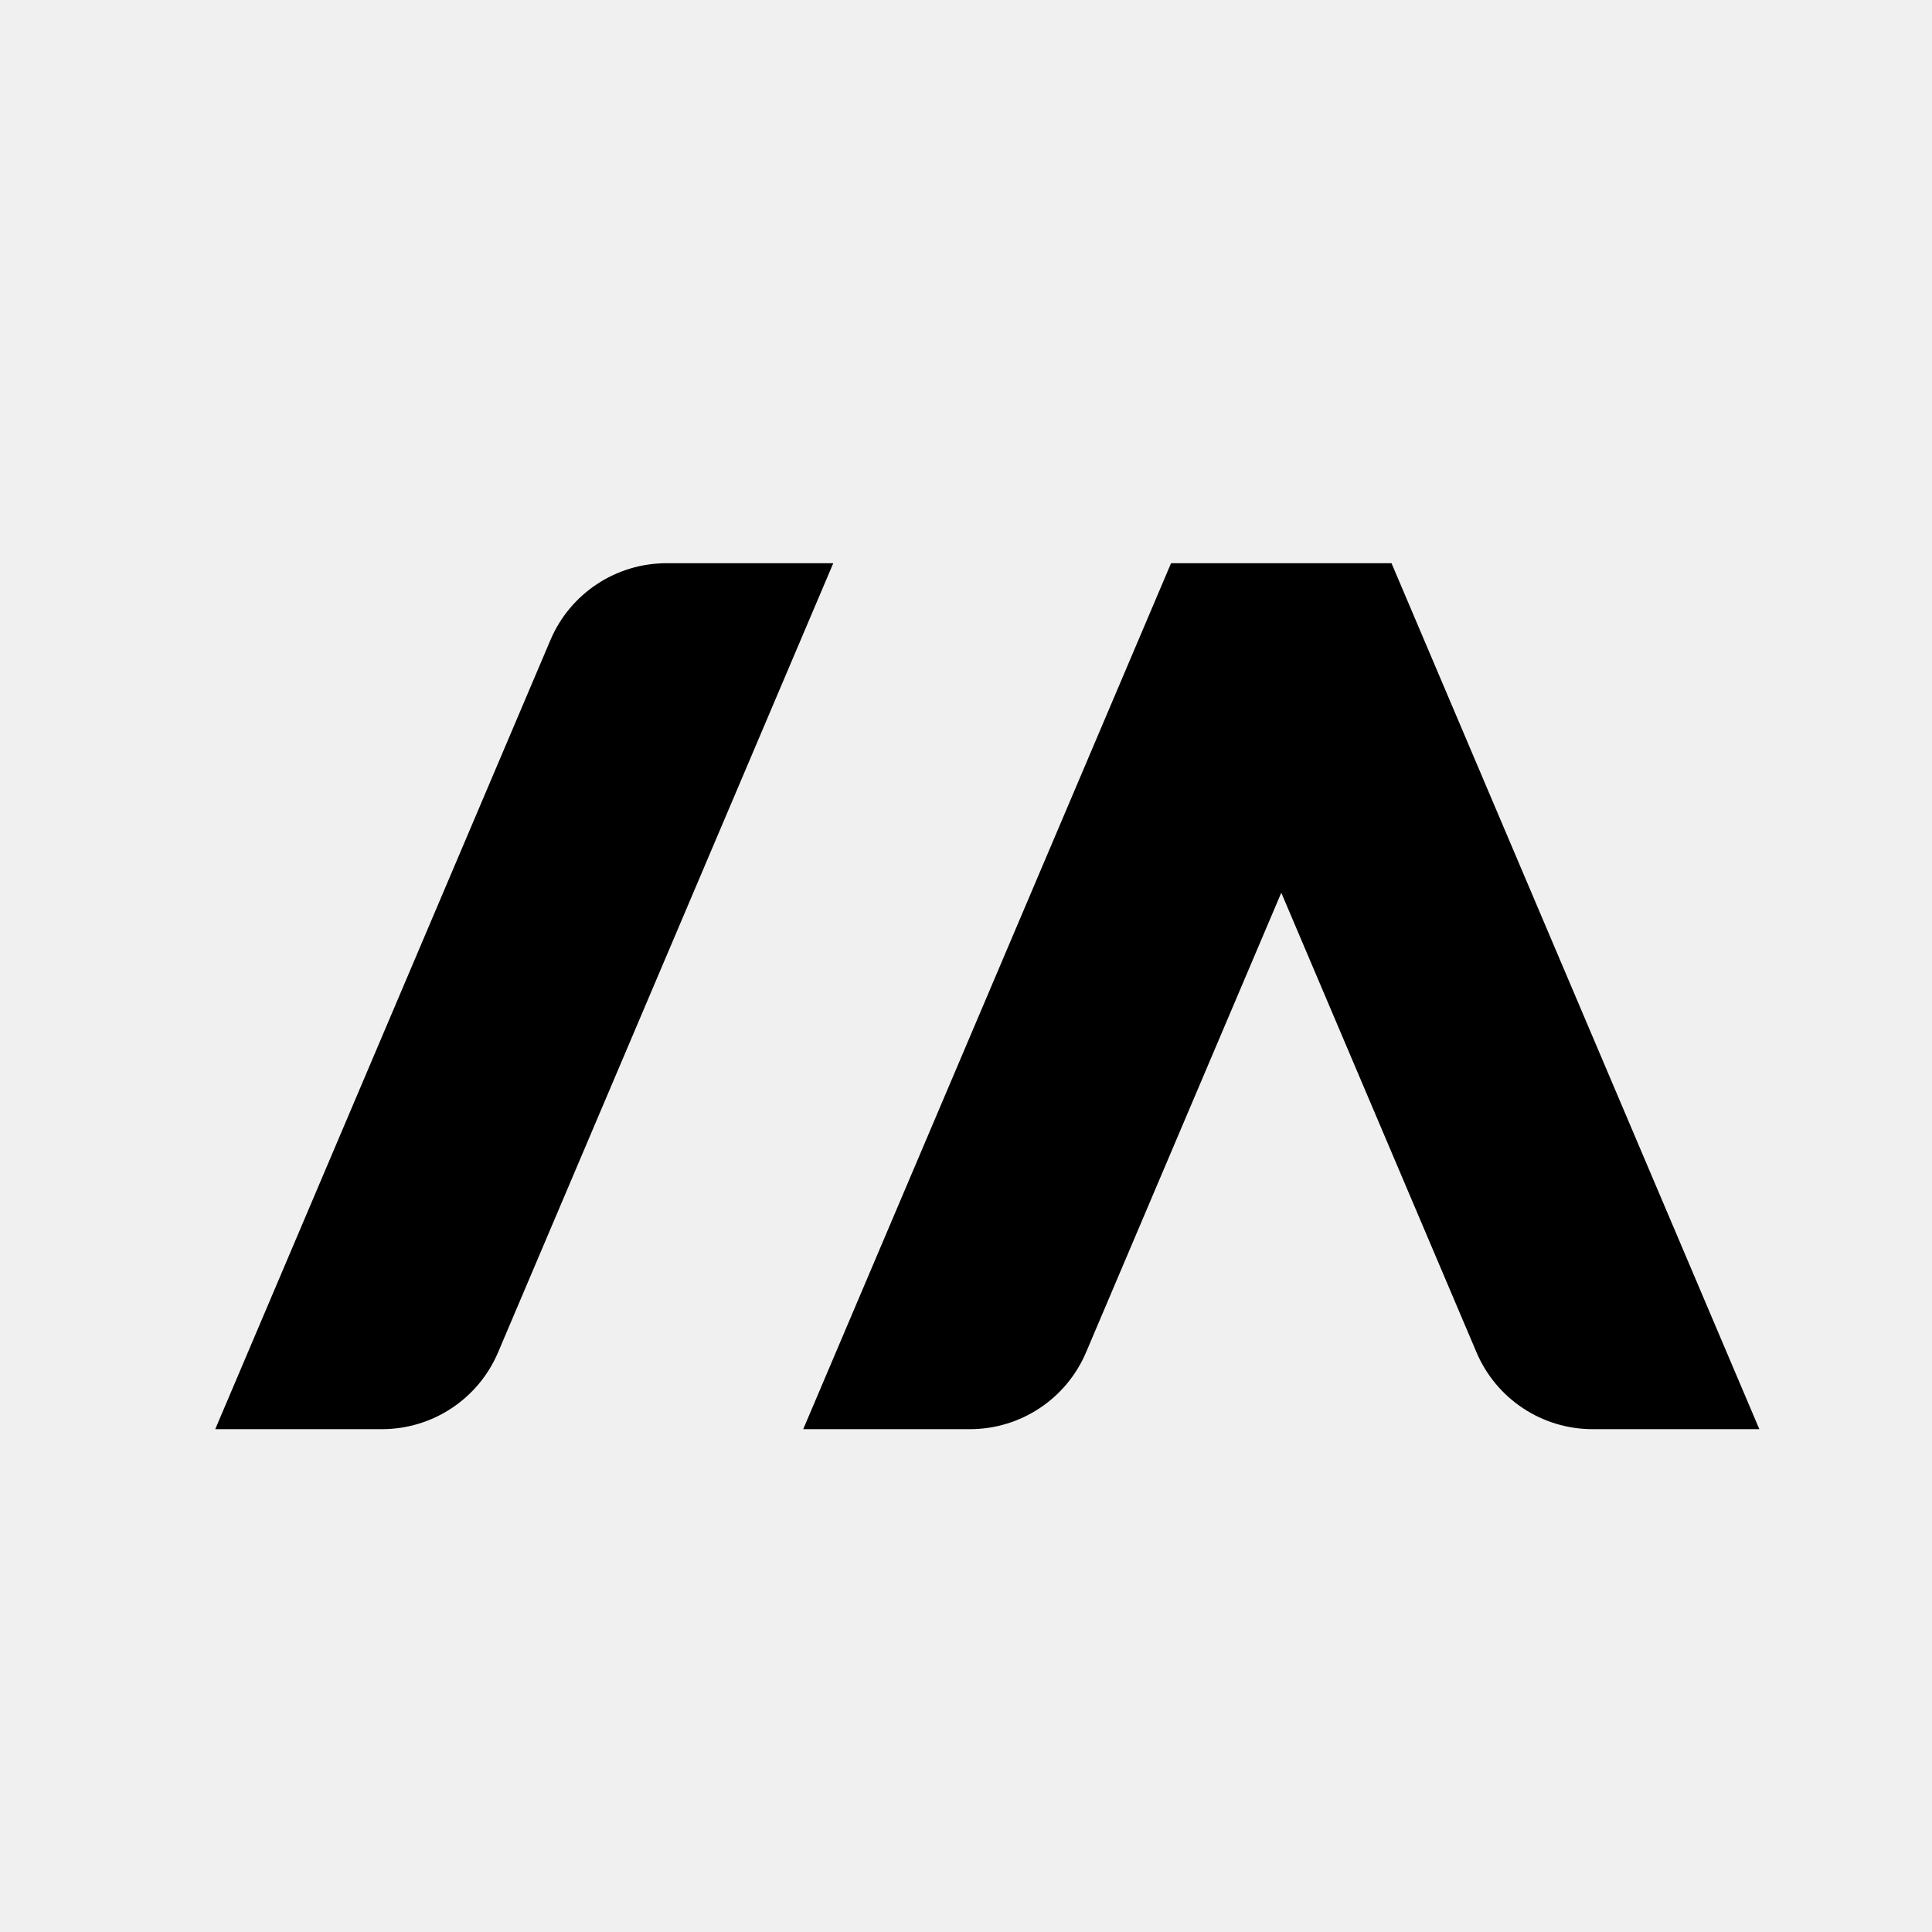
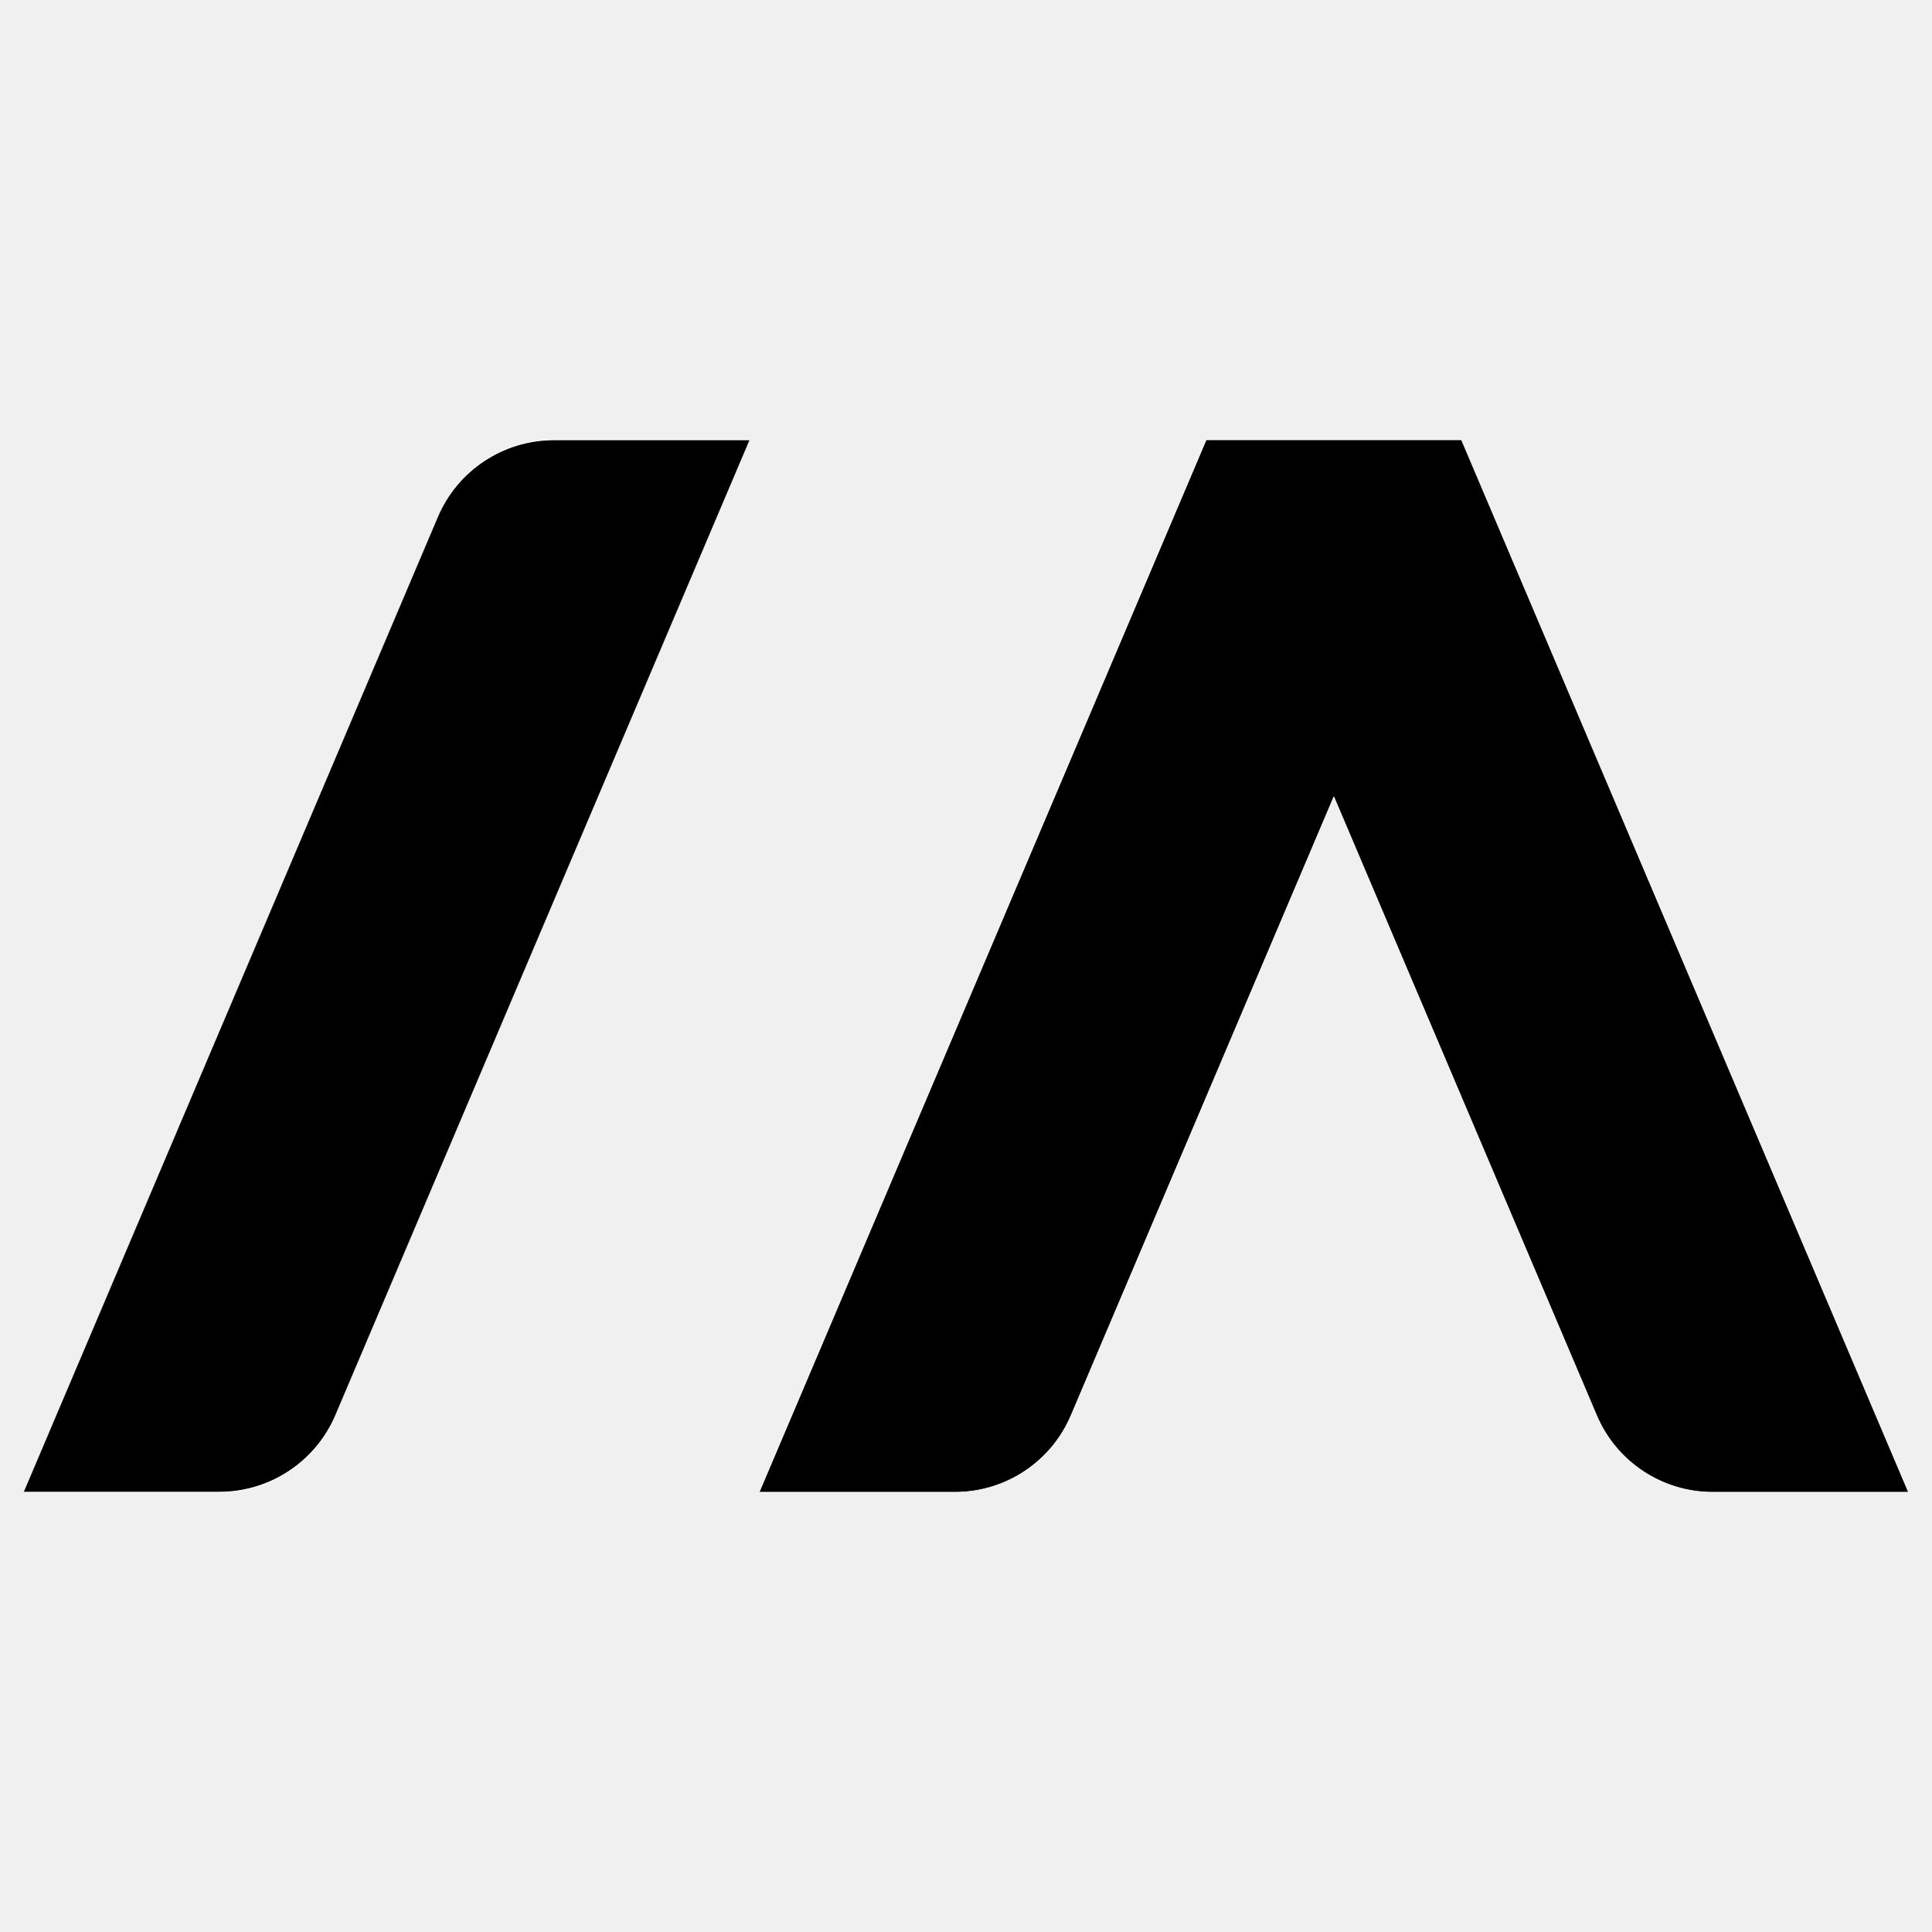
- <svg xmlns="http://www.w3.org/2000/svg" width="100%" height="100%" viewBox="0 0 3000 3000" version="1.1" xml:space="preserve" style="fill-rule:evenodd;clip-rule:evenodd;stroke-linejoin:round;stroke-miterlimit:2;">
-   <g transform="matrix(0.211546,0,0,1.32609,375.875,-674.187)">
-     <path d="M4071.87,1268.44L4339.58,1167.9L3115.7,1167.9C2744.26,1167.9 2408.78,1203.31 2263.57,1257.85L-196.841,2181.9L1027.04,2181.9C1398.48,2181.9 1733.95,2146.49 1879.17,2091.95C2357.01,1912.49 4071.87,1268.44 4071.87,1268.44Z" />
+ <svg xmlns="http://www.w3.org/2000/svg" width="100%" height="100%" viewBox="0 0 3000 3000" version="1.1" xml:space="preserve" style="fill-rule:evenodd;clip-rule:evenodd;stroke-linecap:round;stroke-linejoin:round;stroke-miterlimit:1.5;">
+   <g transform="matrix(0.264691,0,0,1.65923,52.1022,-1279.05)">
+     <path d="M3988.14,1262.77L4202.09,1182.41L3052.89,1182.41C2756.03,1182.41 2487.91,1210.72 2371.85,1254.3L-59.358,2167.39L1089.84,2167.39C1386.7,2167.39 1654.82,2139.09 1770.88,2095.5C2211.07,1930.18 3988.14,1262.77 3988.14,1262.77Z" style="stroke:white;stroke-width:0.84px;" />
  </g>
-   <path d="M2185.53,932.932L2160.74,874.554L1818.4,874.554L1247.24,2219.21L1506.15,2219.21C1584.72,2219.21 1655.69,2172.25 1686.41,2099.93C1686.41,2099.93 1989.57,1386.22 1989.57,1386.22C2085.63,1612.37 2233.47,1960.42 2292.72,2099.93C2323.44,2172.25 2394.41,2219.21 2472.99,2219.21L2731.89,2219.21L2185.53,932.932Z" />
+   <g transform="matrix(1.25122,0,0,1.25122,-418.201,-435.49)">
+     <path d="M2167.82,940.456L2148,893.799L1831.13,893.799L1276.32,2199.97L1519.43,2199.97C1582.23,2199.97 1638.95,2162.43 1663.5,2104.63C1663.5,2104.63 1989.57,1336.99 1989.57,1336.99C1989.57,1336.99 2315.63,2104.63 2315.63,2104.63C2340.18,2162.43 2396.9,2199.97 2459.7,2199.97L2702.81,2199.97L2167.82,940.456Z" style="stroke:white;stroke-width:0.8px;" />
+   </g>
</svg>
